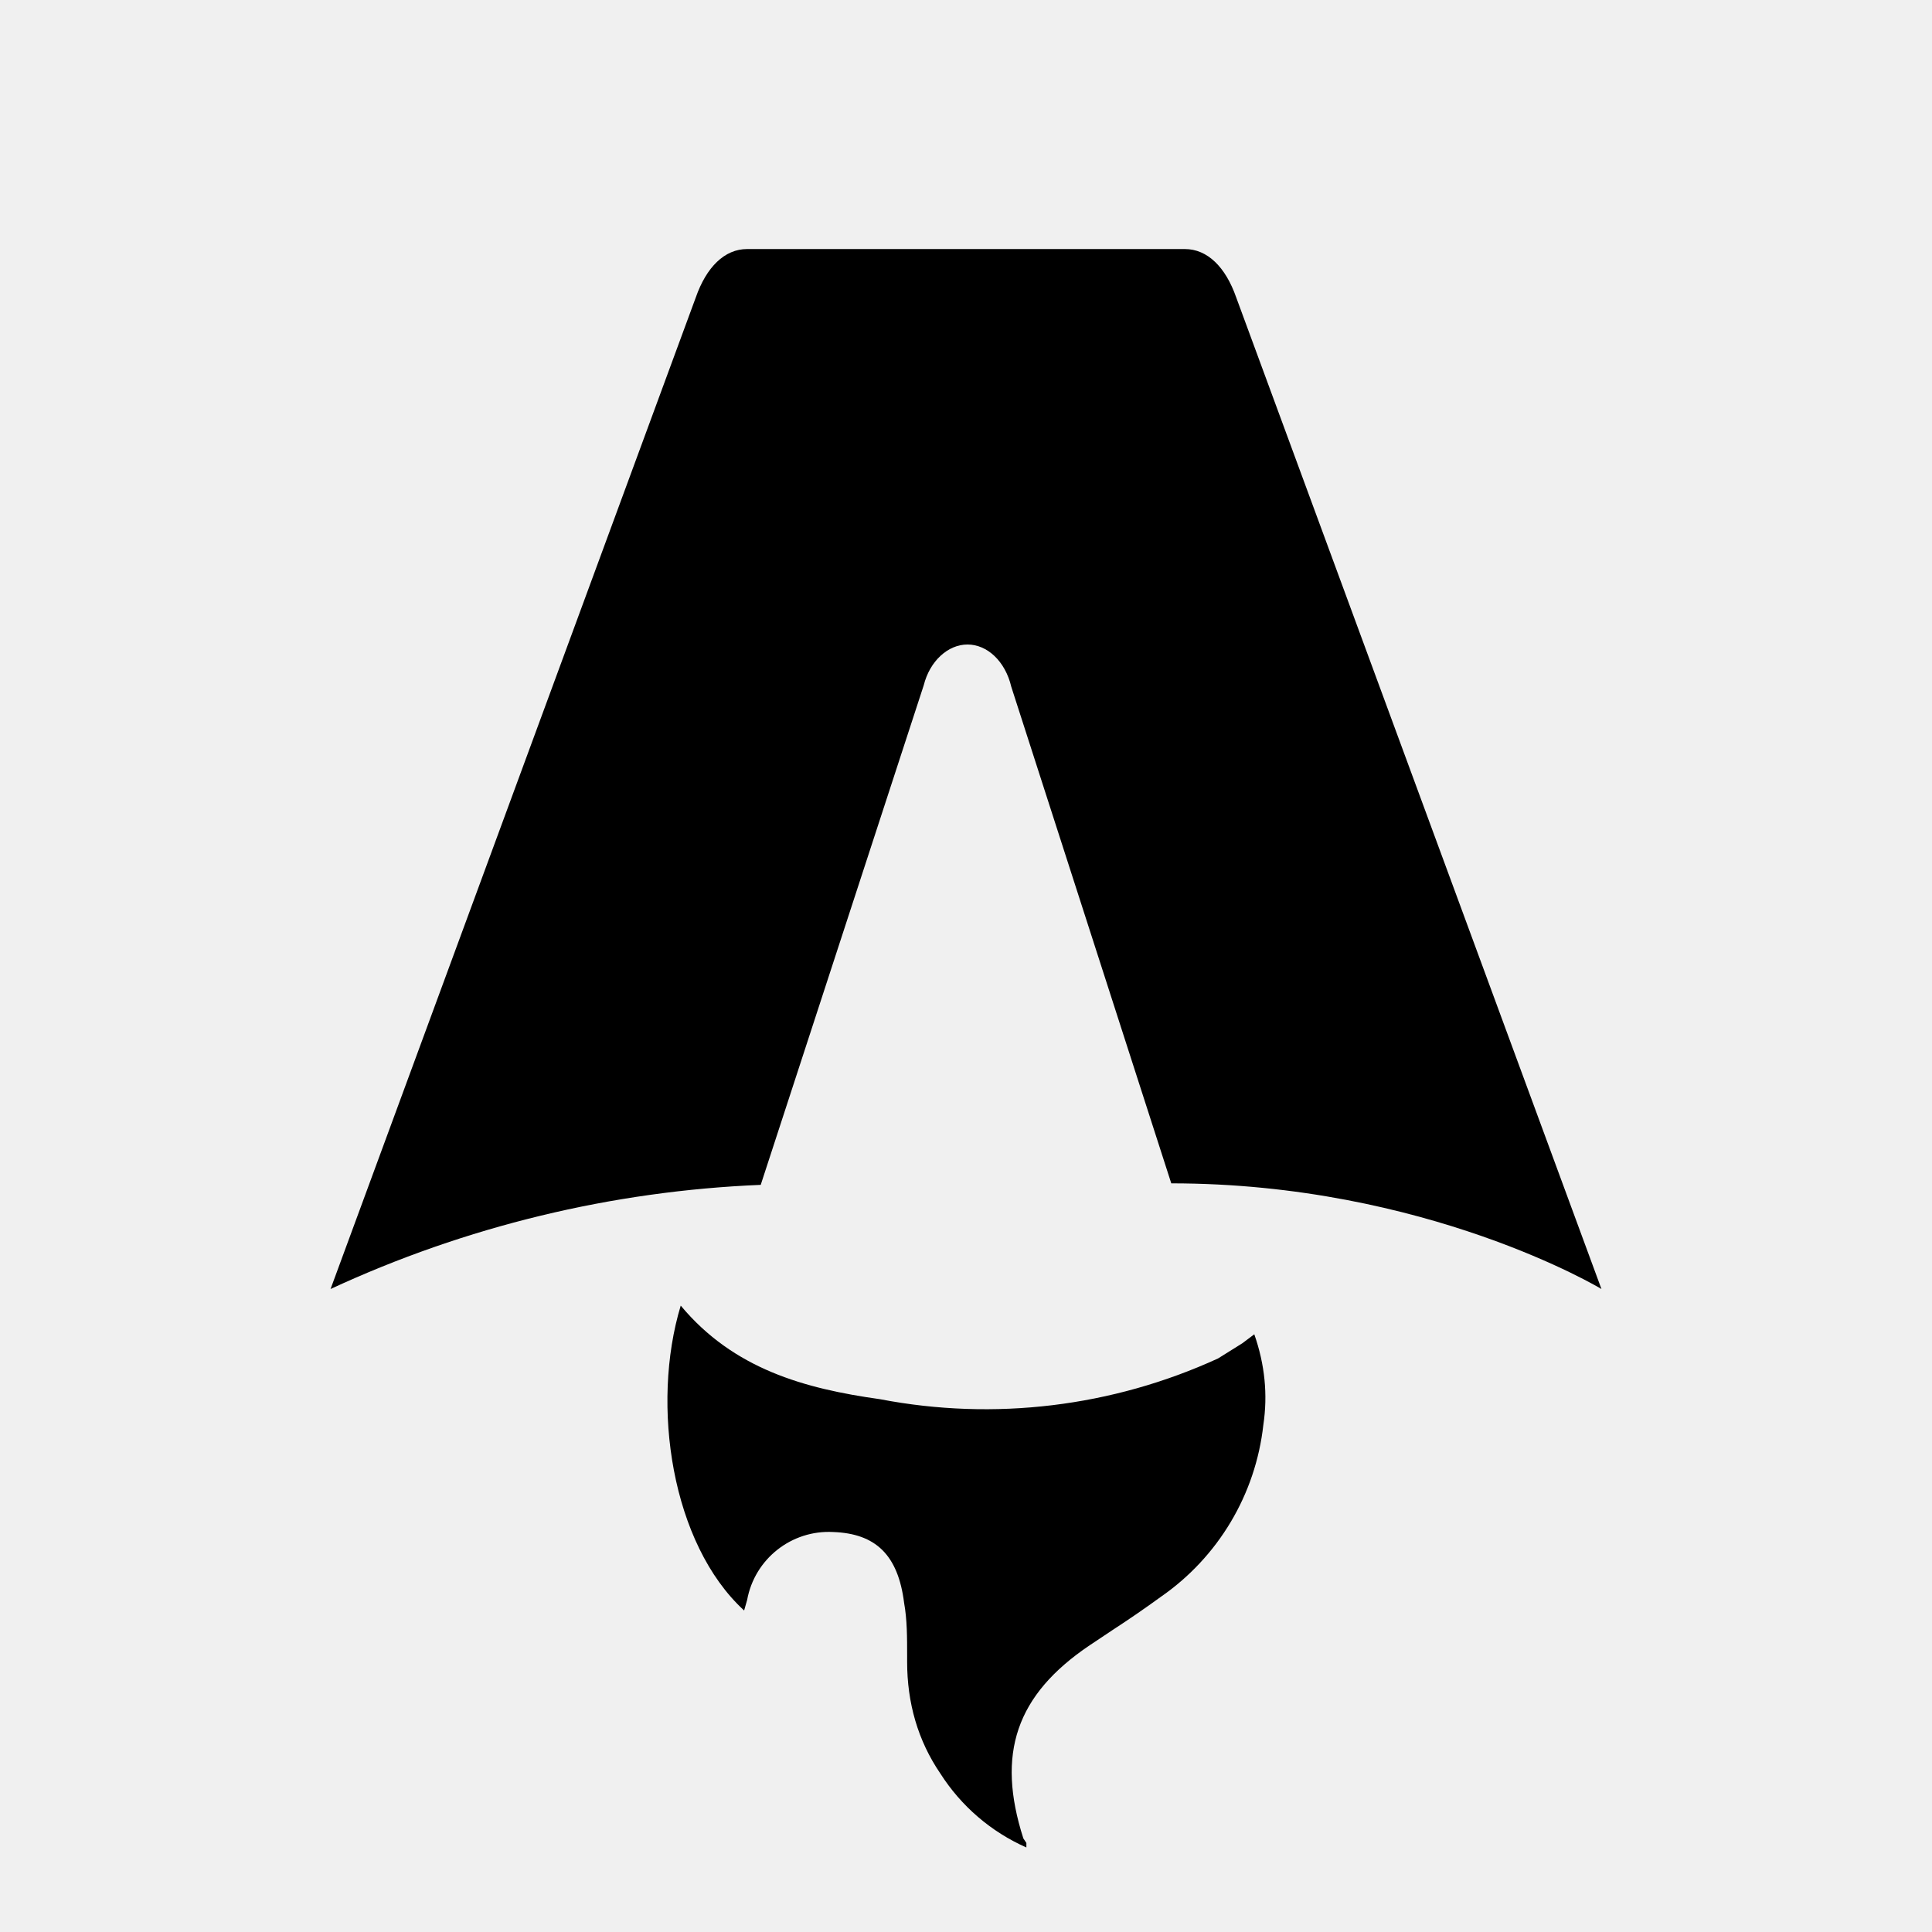
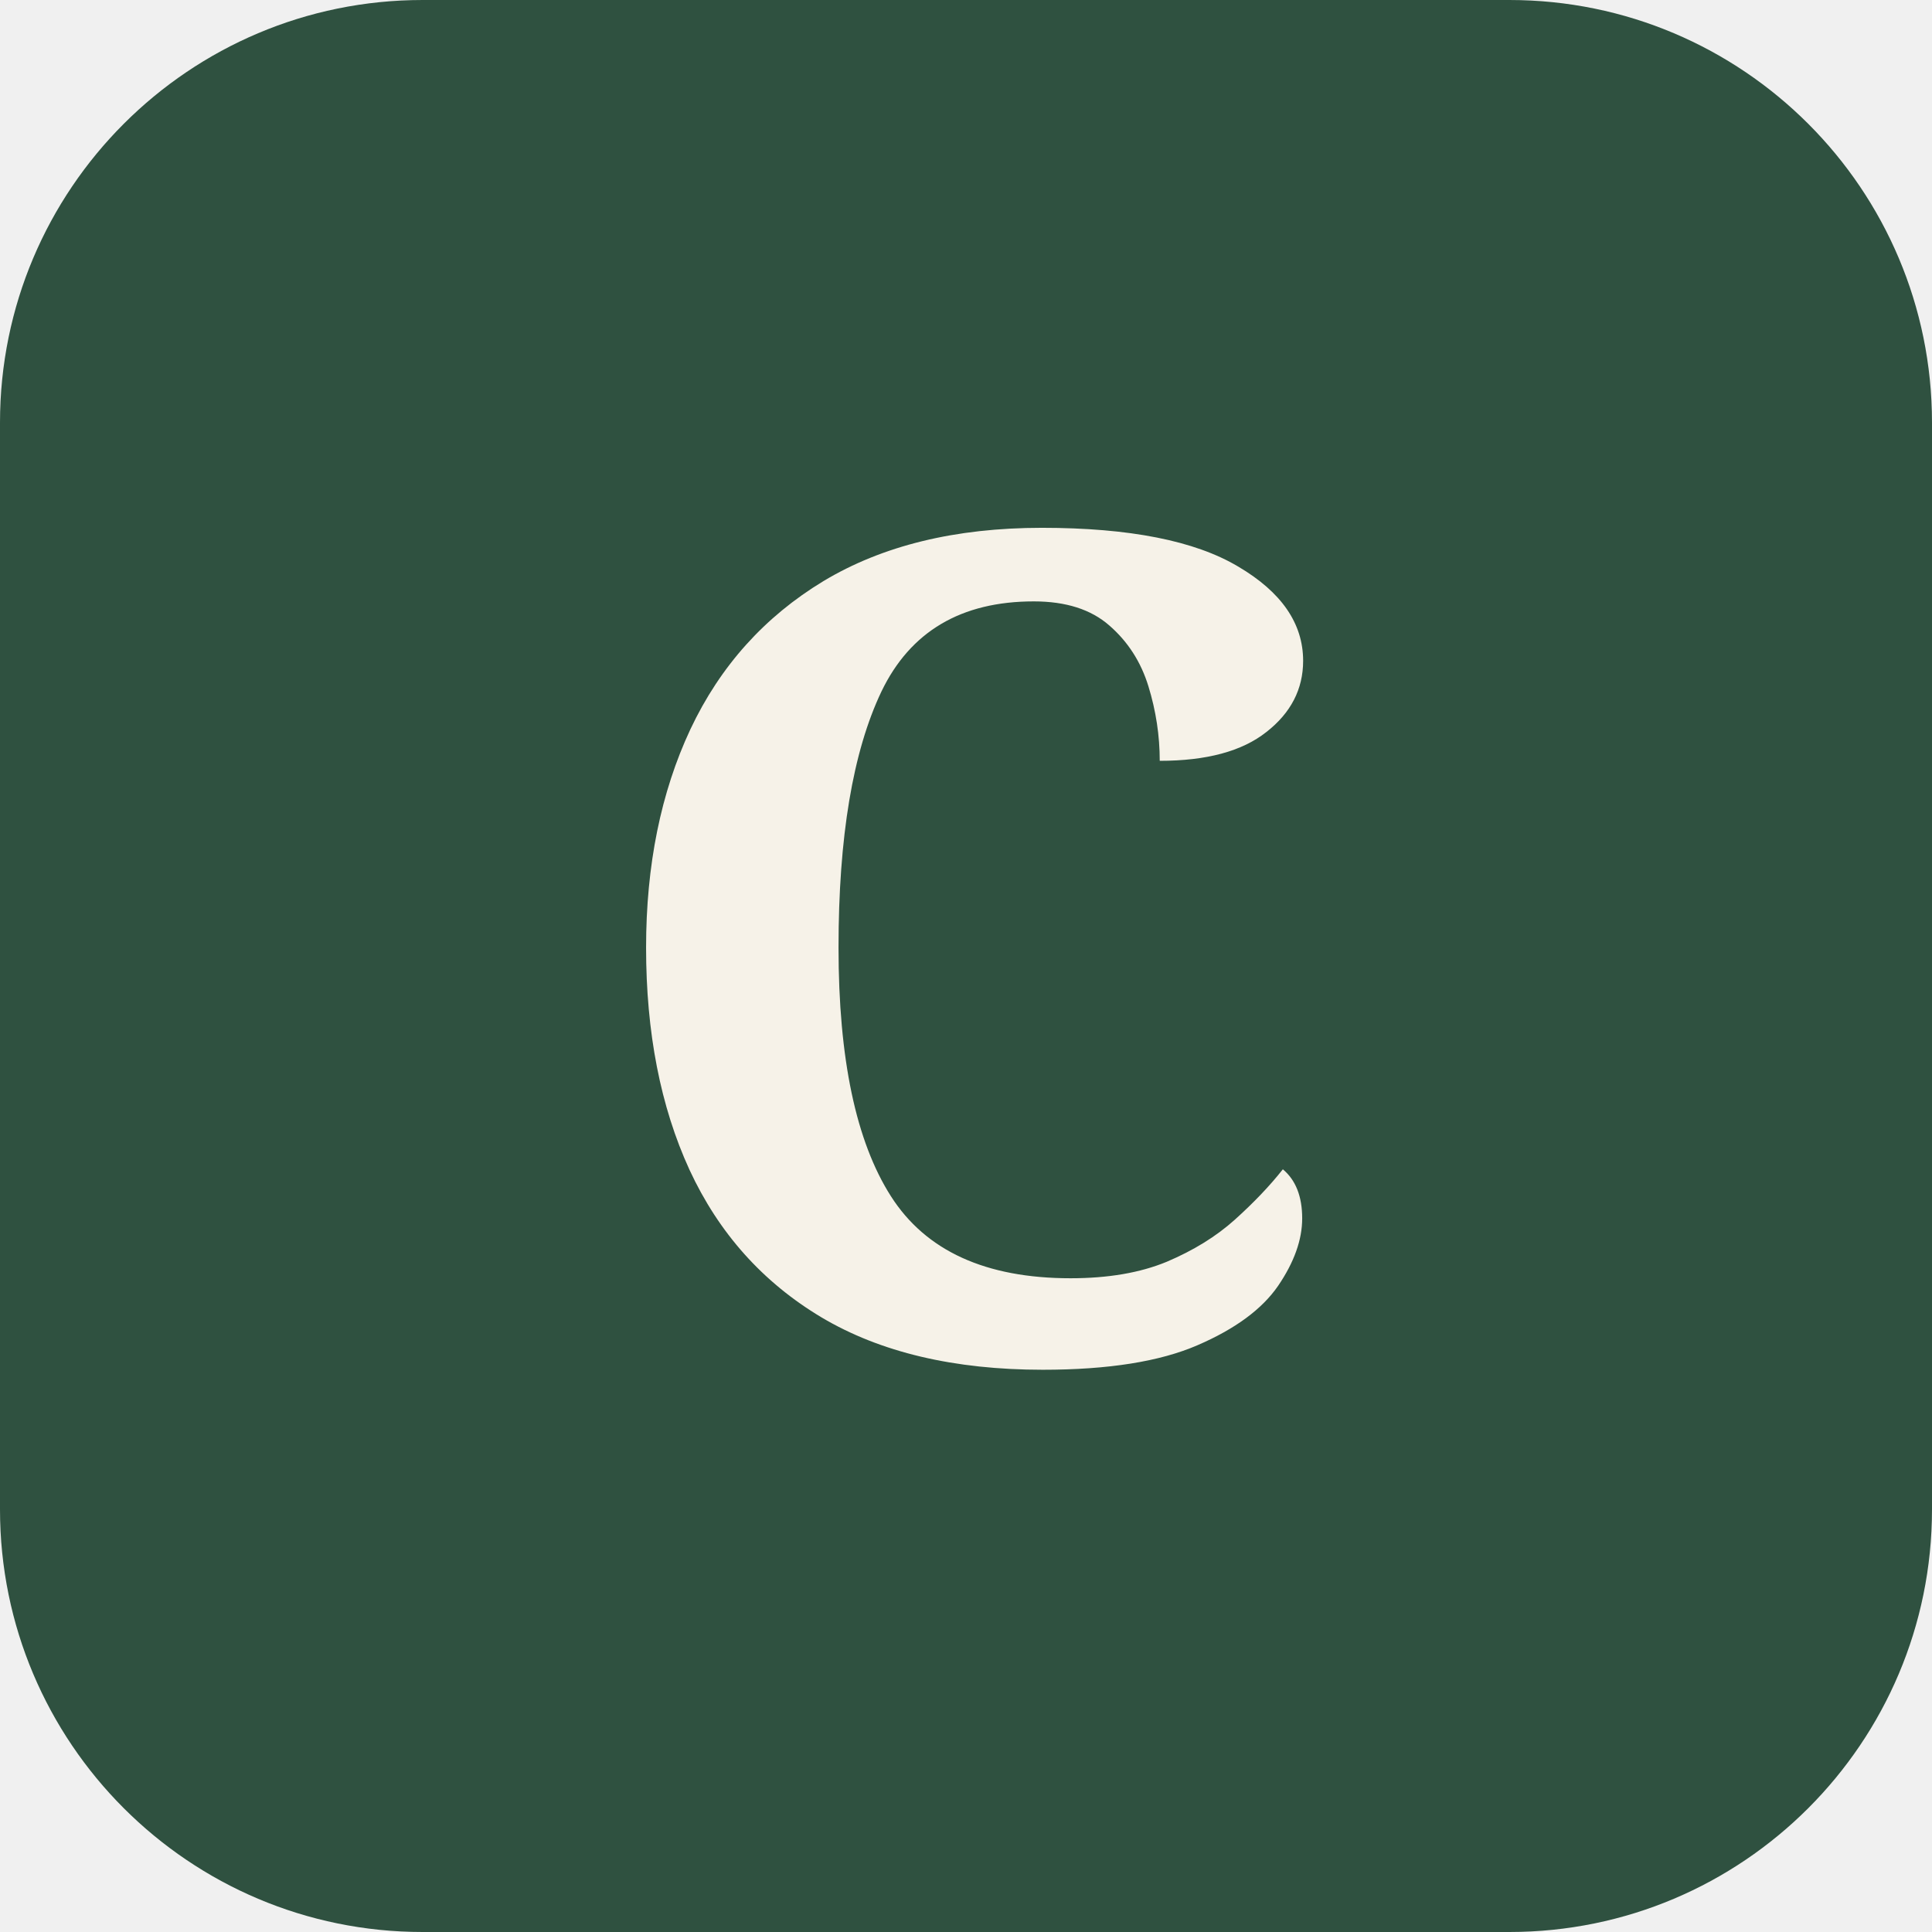
- <svg xmlns="http://www.w3.org/2000/svg" fill="none" viewBox="0 0 128 128">
-   <path d="M50.4 78.5a75.1 75.1 0 0 0-28.5 6.9l24.2-65.7c.7-2 1.9-3.2 3.4-3.2h29c1.5 0 2.7 1.2 3.4 3.2l24.2 65.7s-11.6-7-28.5-7L67 45.5c-.4-1.7-1.6-2.8-2.9-2.8-1.3 0-2.5 1.1-2.9 2.7L50.4 78.5Zm-1.1 28.2Zm-4.2-20.2c-2 6.6-.6 15.8 4.2 20.2a17.5 17.5 0 0 1 .2-.7 5.5 5.5 0 0 1 5.7-4.5c2.8.1 4.3 1.5 4.7 4.7.2 1.1.2 2.3.2 3.5v.4c0 2.7.7 5.2 2.2 7.4a13 13 0 0 0 5.7 4.9v-.3l-.2-.3c-1.8-5.6-.5-9.5 4.4-12.8l1.5-1a73 73 0 0 0 3.2-2.2 16 16 0 0 0 6.8-11.4c.3-2 .1-4-.6-6l-.8.6-1.6 1a37 37 0 0 1-22.4 2.7c-5-.7-9.7-2-13.2-6.2Z" />
-   <style>
-         path { fill: #000; }
-         @media (prefers-color-scheme: dark) {
-             path { fill: #FFF; }
-         }
-     </style>
+ <svg xmlns="http://www.w3.org/2000/svg" viewBox="0 0 64 64">
+   <rect width="64" height="64" rx="14" fill="#2f5140" />
+   <text x="32" y="45" text-anchor="middle" font-family="Georgia, serif" font-size="38" font-weight="600" fill="#f6f2e8">C</text>
</svg>
